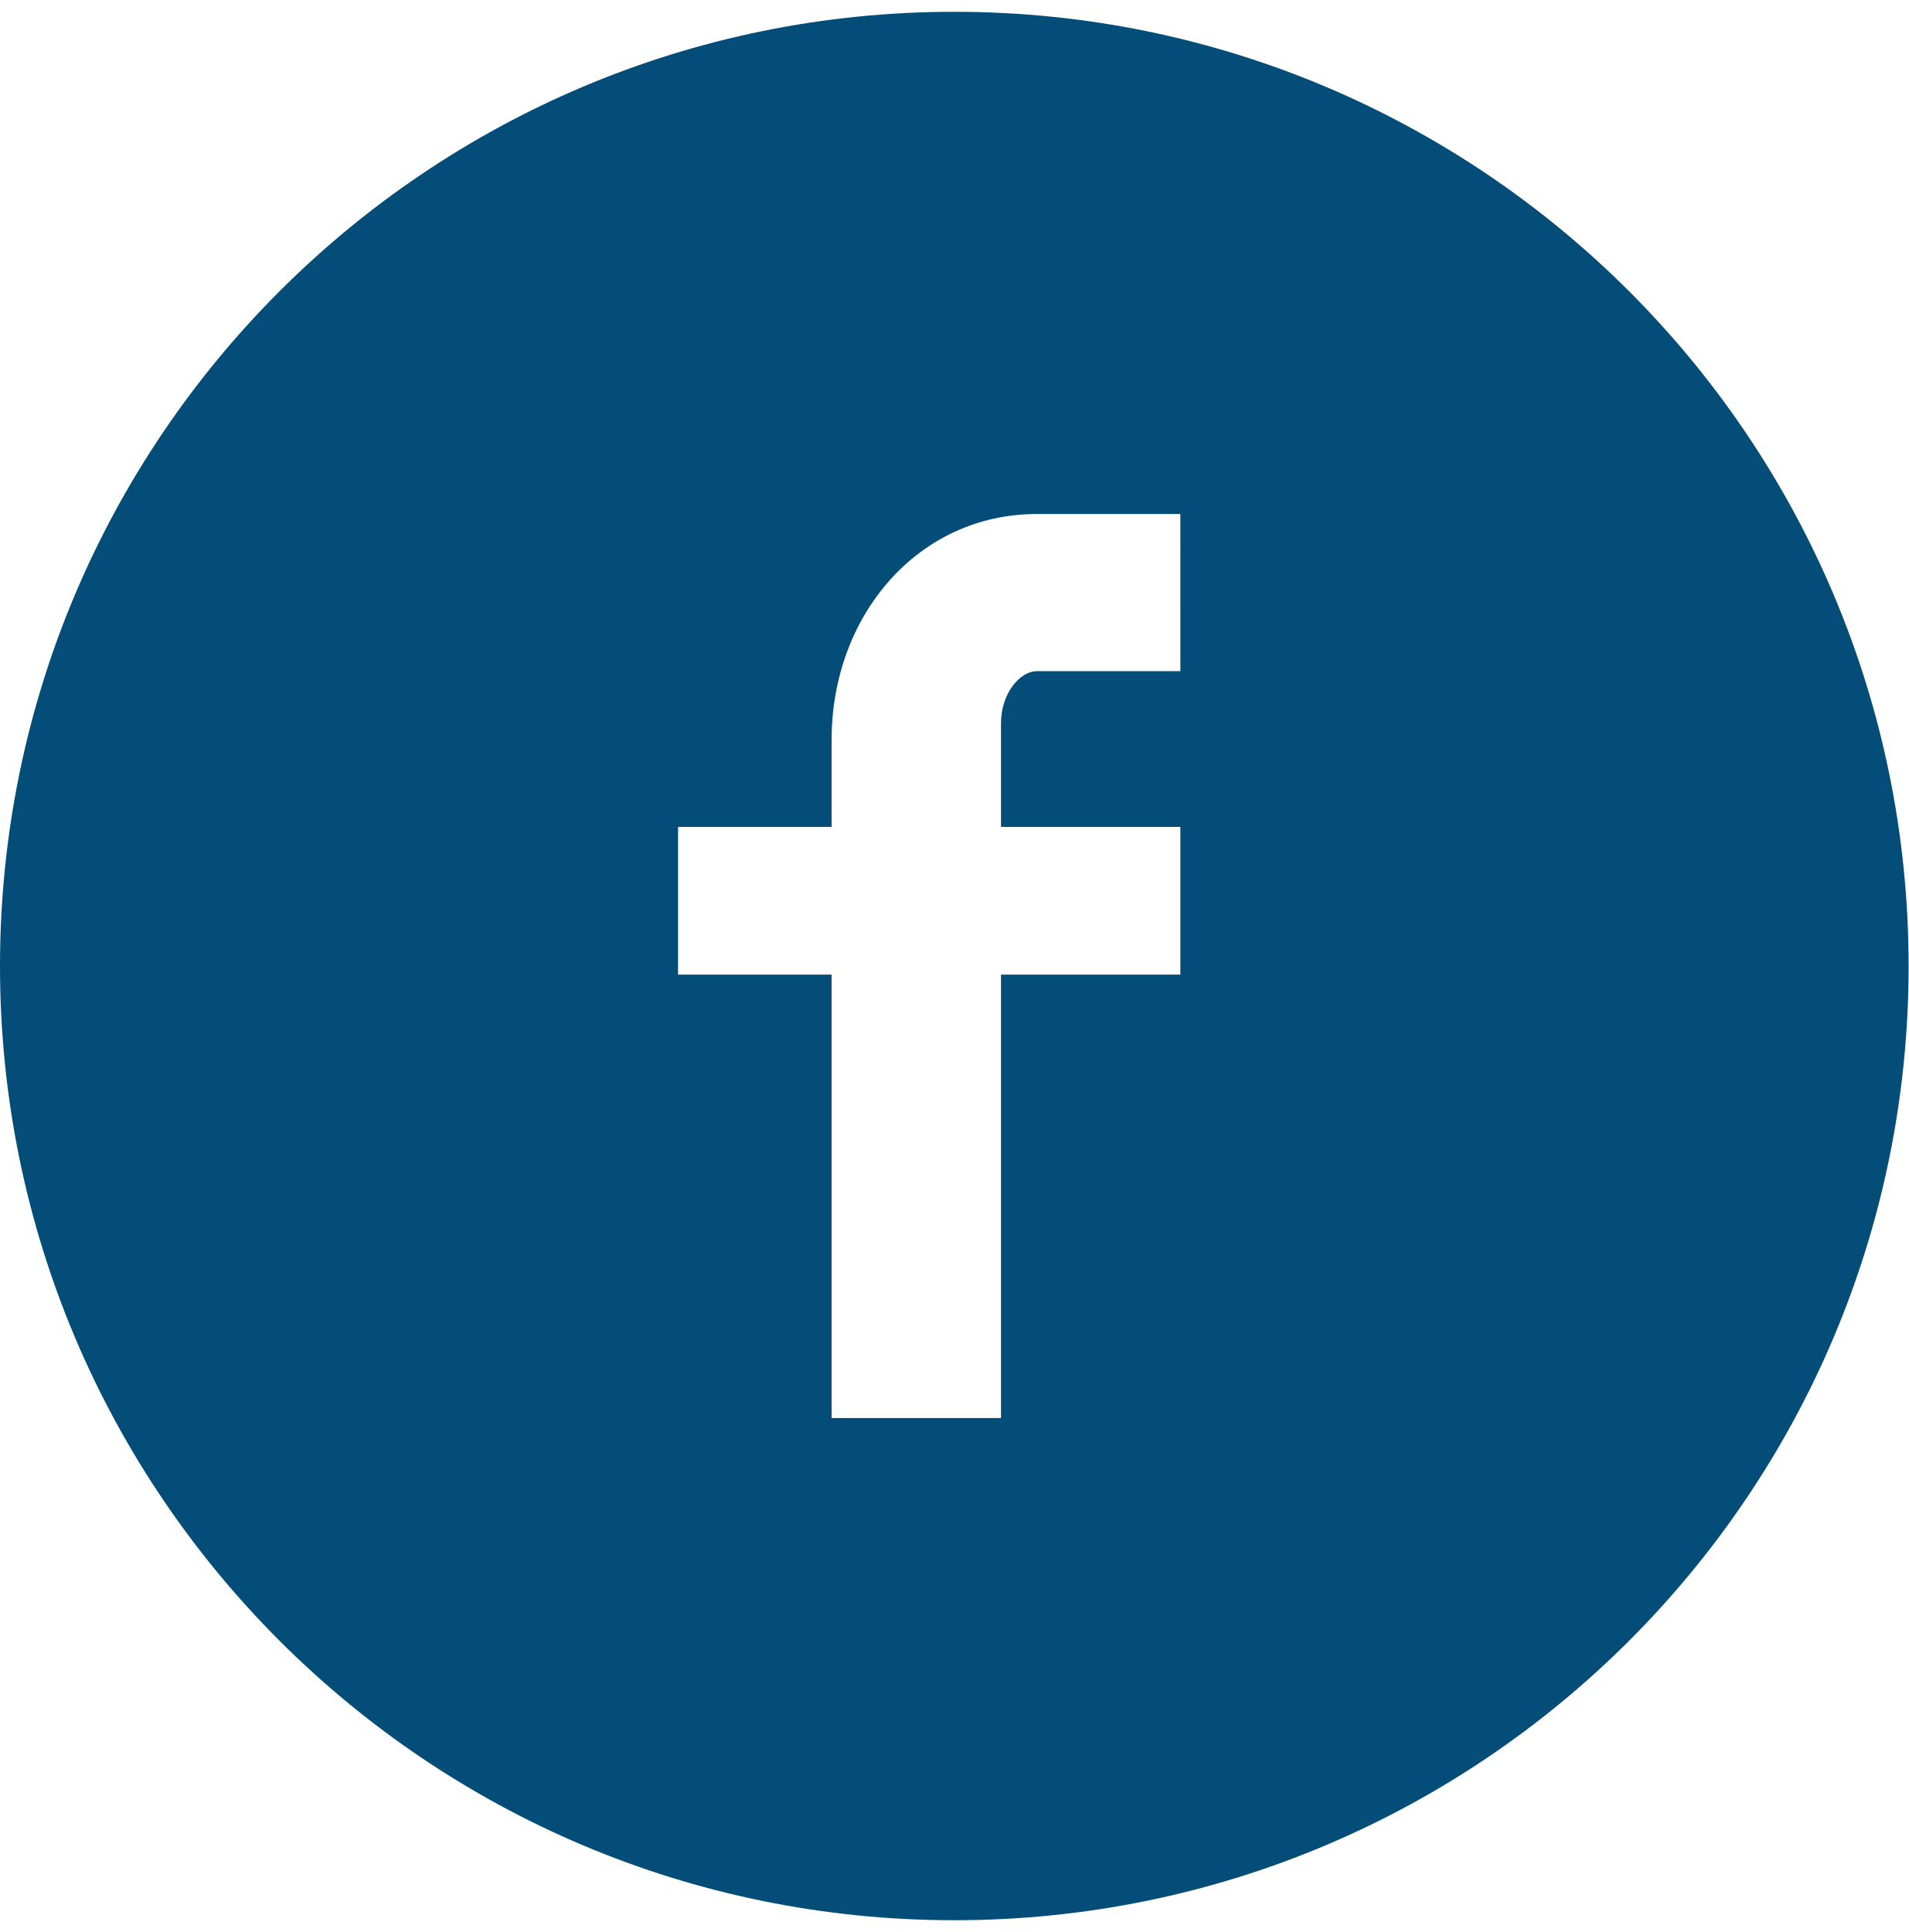
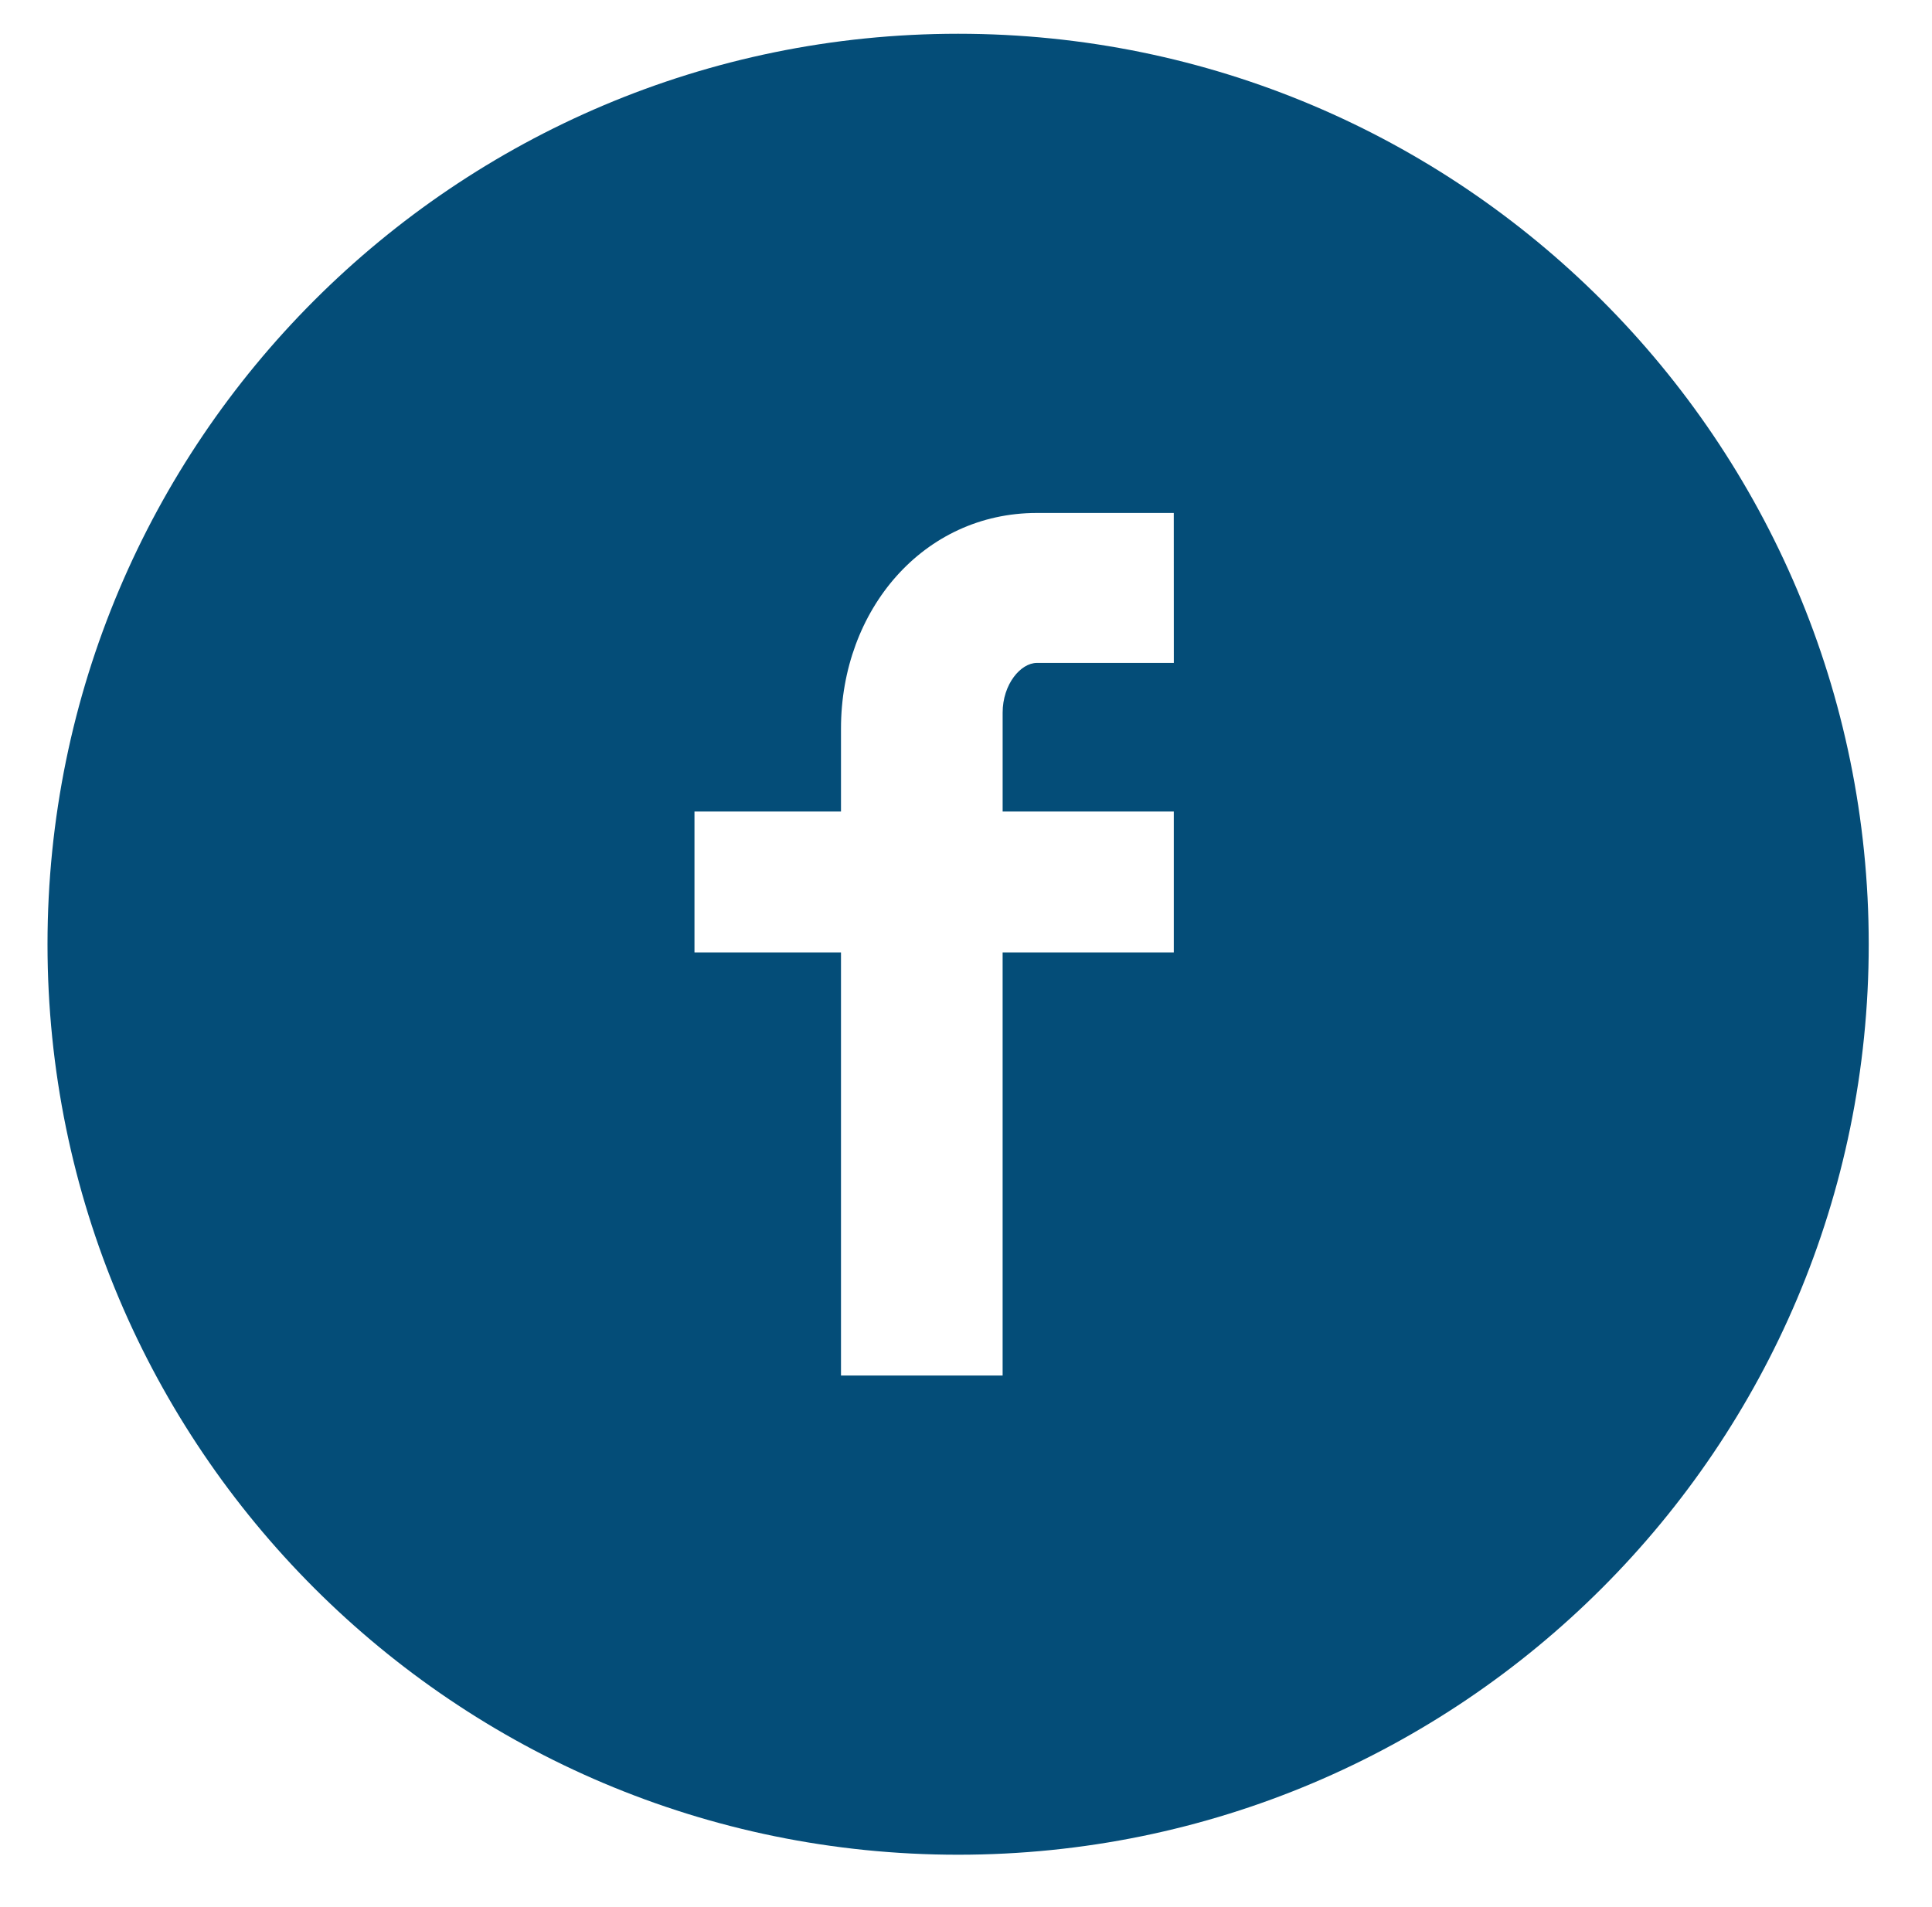
- <svg xmlns="http://www.w3.org/2000/svg" version="1.1" id="Layer_1" x="0px" y="0px" viewBox="0 0 55.132 55.812" enable-background="new 0 0 55.132 55.812" xml:space="preserve">
+ <svg xmlns="http://www.w3.org/2000/svg" version="1.1" id="Layer_1" x="0px" y="0px" viewBox="0 0 115 113.5" enable-background="new 0 0 115 113.5" xml:space="preserve">
  <g>
    <g>
-       <polygon fill="#35A56B" points="104.189,11.807 99.679,8.74 91.962,16.459 116.412,16.459 108.673,8.719   " />
-       <polygon fill="#35A56B" points="117.785,15.086 117.785,2.447 110.299,7.599   " />
-       <polygon fill="#35A56B" points="90.587,2.557 90.587,15.086 98.042,7.627   " />
-       <polygon fill="#35A56B" points="90.587,0.212 104.183,9.452 117.744,0.115 117.785,0.175 117.785,-2.97 90.587,-2.97   " />
-       <path fill="#35A56B" d="M104.185-20.459c-15.024,0-27.203,12.179-27.203,27.203s12.18,27.204,27.204,27.204    c15.025,0,27.204-12.18,27.204-27.204S119.21-20.459,104.185-20.459z M119.728,16.459c0,1.072-0.872,1.942-1.943,1.942H90.587    c-1.073,0-1.944-0.87-1.944-1.942V-2.97c0-1.072,0.871-1.943,1.944-1.943h27.198c1.071,0,1.943,0.871,1.943,1.943V16.459z" />
+       <polygon fill="#35A56B" points="464.172,76.445 455.303,70.415 440.129,85.593 488.206,85.593 472.988,70.373   " />
+       <polygon fill="#35A56B" points="490.906,82.893 490.906,58.04 476.186,68.171   " />
+       <polygon fill="#35A56B" points="437.426,58.257 437.426,82.893 452.085,68.226   " />
+       <polygon fill="#35A56B" points="437.426,53.646 464.16,71.815 490.825,53.455 490.906,53.573 490.906,47.389 437.426,47.389   " />
+       <path fill="#35A56B" d="M464.164,13c-29.542,0-53.49,23.948-53.49,53.49s23.95,53.492,53.492,53.492    c29.544,0,53.492-23.95,53.492-53.492S493.708,13,464.164,13z M494.726,85.593c0,2.108-1.715,3.819-3.821,3.819h-53.48    c-2.11,0-3.823-1.711-3.823-3.819V47.389c0-2.108,1.713-3.821,3.823-3.821h53.48c2.106,0,3.821,1.713,3.821,3.821V85.593z" />
    </g>
  </g>
  <g>
    <g>
-       <polygon fill="#606362" points="104.194,11.813 99.683,8.745 91.964,16.466 116.419,16.466 108.679,8.724   " />
-       <polygon fill="#606362" points="117.792,15.093 117.792,2.452 110.305,7.604   " />
-       <polygon fill="#606362" points="90.59,2.561 90.59,15.093 98.046,7.633   " />
-       <polygon fill="#606362" points="90.59,0.216 104.188,9.458 117.751,0.119 117.792,0.178 117.792,-2.966 90.59,-2.966   " />
-       <path fill="#606362" d="M104.19-20.459c-15.027,0-27.208,12.181-27.208,27.208s12.182,27.209,27.209,27.209    c15.028,0,27.209-12.182,27.209-27.209S119.218-20.459,104.19-20.459z M119.736,16.466c0,1.072-0.873,1.943-1.943,1.943H90.59    c-1.073,0-1.944-0.871-1.944-1.943V-2.966c0-1.072,0.872-1.943,1.944-1.943h27.203c1.071,0,1.943,0.872,1.943,1.943V16.466z" />
+       <polygon fill="#606362" points="464.181,76.457 455.311,70.424 440.133,85.606 488.22,85.606 473,70.383   " />
+       <polygon fill="#606362" points="490.919,82.907 490.919,58.05 476.198,68.181   " />
+       <polygon fill="#606362" points="437.432,58.265 437.432,82.907 452.092,68.238   " />
+       <polygon fill="#606362" points="437.432,53.654 464.17,71.826 490.839,53.463 490.919,53.579 490.919,47.397 437.432,47.397   " />
+       <path fill="#606362" d="M464.173,13c-29.548,0-53.5,23.952-53.5,53.5s23.954,53.502,53.502,53.502    c29.55,0,53.502-23.954,53.502-53.502S493.723,13,464.173,13z M494.742,85.606c0,2.108-1.717,3.821-3.821,3.821h-53.49    c-2.11,0-3.823-1.713-3.823-3.821V47.397c0-2.108,1.715-3.821,3.823-3.821h53.49c2.106,0,3.821,1.715,3.821,3.821V85.606z" />
    </g>
  </g>
  <g>
-     <path fill="#044D78" d="M27.565,0.341C12.341,0.341,0,12.682,0,27.907s12.342,27.565,27.566,27.565s27.565-12.34,27.565-27.565   C55.132,12.682,42.791,0.341,27.565,0.341z M34.096,19.389h-4.145c-0.491,0-1.037,0.644-1.037,1.506v2.993h5.181v4.266h-5.181   v12.81h-4.893v-12.81h-4.435v-4.266h4.435v-2.511c0-3.6,2.5-6.528,5.928-6.528h4.146L34.096,19.389L34.096,19.389z" />
+     <path fill="#044D78" d="M57.03,2.01c-29.935,0-54.202,24.266-54.202,54.204s24.268,54.202,54.204,54.202   s54.202-24.264,54.202-54.202C111.233,26.277,86.967,2.01,57.03,2.01z M69.87,39.465h-8.15c-0.965,0-2.039,1.266-2.039,2.961v5.885   h10.187v8.388H59.68v25.189h-9.621V56.699h-8.721v-8.388h8.721v-4.937c0-7.079,4.916-12.836,11.656-12.836h8.152L69.87,39.465   L69.87,39.465z" />
  </g>
  <g display="none">
-     <path display="inline" fill="#606362" d="M27.565,0.341c-15.224,0-27.565,12.341-27.565,27.566s12.342,27.565,27.566,27.565   s27.565-12.34,27.565-27.565C55.132,12.682,42.791,0.341,27.565,0.341z M34.096,19.389h-4.145c-0.491,0-1.037,0.644-1.037,1.506   v2.993h5.181v4.266h-5.181v12.81h-4.893v-12.81h-4.435v-4.266h4.435v-2.511c0-3.6,2.5-6.528,5.928-6.528h4.146L34.096,19.389   L34.096,19.389z" />
+     <path display="inline" fill="#606362" d="M57.03,2.01c-29.935,0-54.202,24.266-54.202,54.204s24.268,54.202,54.204,54.202   s54.202-24.264,54.202-54.202S86.967,2.01,57.03,2.01z M69.87,39.465h-8.15c-0.965,0-2.039,1.266-2.039,2.961v5.885h10.187v8.388   H59.68v25.189h-9.621V56.699h-8.721v-8.388h8.721v-4.937c0-7.079,4.916-12.836,11.656-12.836h8.152L69.87,39.465L69.87,39.465z" />
  </g>
  <g>
-     <path fill="#D77A27" d="M287.927,46.803c-15.212,0-27.541,12.331-27.541,27.542s12.329,27.541,27.541,27.541   c15.21,0,27.542-12.33,27.542-27.541S303.138,46.803,287.927,46.803z M299.128,69.365c0.012,0.233,0.015,0.466,0.015,0.703   c0,7.167-5.456,15.433-15.433,15.433c-3.063,0-5.914-0.898-8.313-2.438c0.423,0.051,0.854,0.077,1.293,0.077   c2.542,0,4.88-0.867,6.738-2.323c-2.374-0.042-4.378-1.611-5.069-3.767c0.333,0.063,0.672,0.097,1.021,0.097   c0.494,0,0.973-0.065,1.429-0.19c-2.481-0.498-4.352-2.689-4.352-5.319c0-0.023,0-0.045,0.001-0.068   c0.731,0.407,1.568,0.65,2.457,0.679c-1.457-0.974-2.413-2.634-2.413-4.516c0-0.993,0.267-1.924,0.734-2.726   c2.674,3.282,6.672,5.44,11.179,5.667c-0.093-0.397-0.14-0.812-0.14-1.237c0-2.995,2.429-5.423,5.424-5.423   c1.561,0,2.97,0.658,3.959,1.713c1.236-0.244,2.397-0.694,3.445-1.317c-0.406,1.267-1.266,2.33-2.385,3   c1.097-0.131,2.143-0.422,3.116-0.854C301.109,67.645,300.189,68.6,299.128,69.365z" />
+     <path fill="#D77A27" d="M272.504-24.053c-29.912,0-54.154,24.247-54.154,54.156s24.243,54.154,54.154,54.154   c29.908,0,54.156-24.245,54.156-54.154S302.416-24.053,272.504-24.053z M294.529,20.311c0.024,0.458,0.029,0.916,0.029,1.382   c0,14.093-10.728,30.346-30.346,30.346c-6.023,0-11.629-1.766-16.346-4.794c0.832,0.1,1.679,0.151,2.542,0.151   c4.998,0,9.596-1.705,13.249-4.568c-4.668-0.083-8.609-3.168-9.967-7.407c0.655,0.124,1.321,0.191,2.008,0.191   c0.971,0,1.913-0.128,2.81-0.374c-4.878-0.979-8.557-5.287-8.557-10.459c0-0.045,0-0.088,0.002-0.134   c1.437,0.8,3.083,1.278,4.831,1.335c-2.865-1.915-4.745-5.179-4.745-8.88c0-1.953,0.525-3.783,1.443-5.36   c5.258,6.453,13.119,10.697,21.981,11.143c-0.183-0.781-0.275-1.597-0.275-2.432c0-5.889,4.776-10.663,10.665-10.663   c3.069,0,5.84,1.294,7.785,3.368c2.43-0.48,4.713-1.365,6.774-2.59c-0.798,2.491-2.489,4.582-4.69,5.899   c2.157-0.258,4.214-0.83,6.127-1.679C298.424,16.929,296.615,18.806,294.529,20.311z" />
  </g>
  <g>
-     <path fill="#606362" d="M287.927,115.654c-15.212,0-27.541,12.331-27.541,27.542s12.329,27.541,27.541,27.541   c15.21,0,27.542-12.33,27.542-27.541S303.138,115.654,287.927,115.654z M299.128,138.216c0.012,0.233,0.015,0.466,0.015,0.703   c0,7.167-5.456,15.433-15.433,15.433c-3.063,0-5.914-0.898-8.313-2.438c0.423,0.051,0.854,0.077,1.293,0.077   c2.542,0,4.88-0.867,6.738-2.323c-2.374-0.042-4.378-1.611-5.069-3.767c0.333,0.063,0.672,0.097,1.021,0.097   c0.494,0,0.973-0.065,1.429-0.19c-2.481-0.498-4.352-2.689-4.352-5.319c0-0.023,0-0.045,0.001-0.068   c0.731,0.407,1.568,0.65,2.457,0.679c-1.457-0.974-2.413-2.634-2.413-4.516c0-0.993,0.267-1.924,0.734-2.726   c2.674,3.282,6.672,5.44,11.179,5.667c-0.093-0.397-0.14-0.812-0.14-1.237c0-2.995,2.429-5.423,5.424-5.423   c1.561,0,2.97,0.658,3.959,1.713c1.236-0.244,2.397-0.694,3.445-1.317c-0.406,1.267-1.266,2.33-2.385,3   c1.097-0.131,2.143-0.422,3.116-0.854C301.109,136.496,300.189,137.451,299.128,138.216z" />
+     <path fill="#606362" d="M272.504-24.053c-29.912,0-54.154,24.247-54.154,54.156s24.243,54.154,54.154,54.154   c29.908,0,54.156-24.245,54.156-54.154S302.416-24.053,272.504-24.053z M294.529,20.311c0.024,0.458,0.029,0.916,0.029,1.382   c0,14.093-10.728,30.346-30.346,30.346c-6.023,0-11.629-1.766-16.346-4.794c0.832,0.1,1.679,0.151,2.542,0.151   c4.998,0,9.596-1.705,13.249-4.568c-4.668-0.083-8.609-3.168-9.967-7.407c0.655,0.124,1.321,0.191,2.008,0.191   c0.971,0,1.913-0.128,2.81-0.374c-4.878-0.979-8.557-5.287-8.557-10.459c0-0.045,0-0.088,0.002-0.134   c1.437,0.8,3.083,1.278,4.831,1.335c-2.865-1.915-4.745-5.179-4.745-8.88c0-1.953,0.525-3.783,1.443-5.36   c5.258,6.453,13.119,10.697,21.981,11.143c-0.183-0.781-0.275-1.597-0.275-2.432c0-5.889,4.776-10.663,10.665-10.663   c3.069,0,5.84,1.294,7.785,3.368c2.43-0.48,4.713-1.365,6.774-2.59c-0.798,2.491-2.489,4.582-4.69,5.899   c2.157-0.258,4.214-0.83,6.127-1.679C298.424,16.929,296.615,18.806,294.529,20.311z" />
  </g>
</svg>
